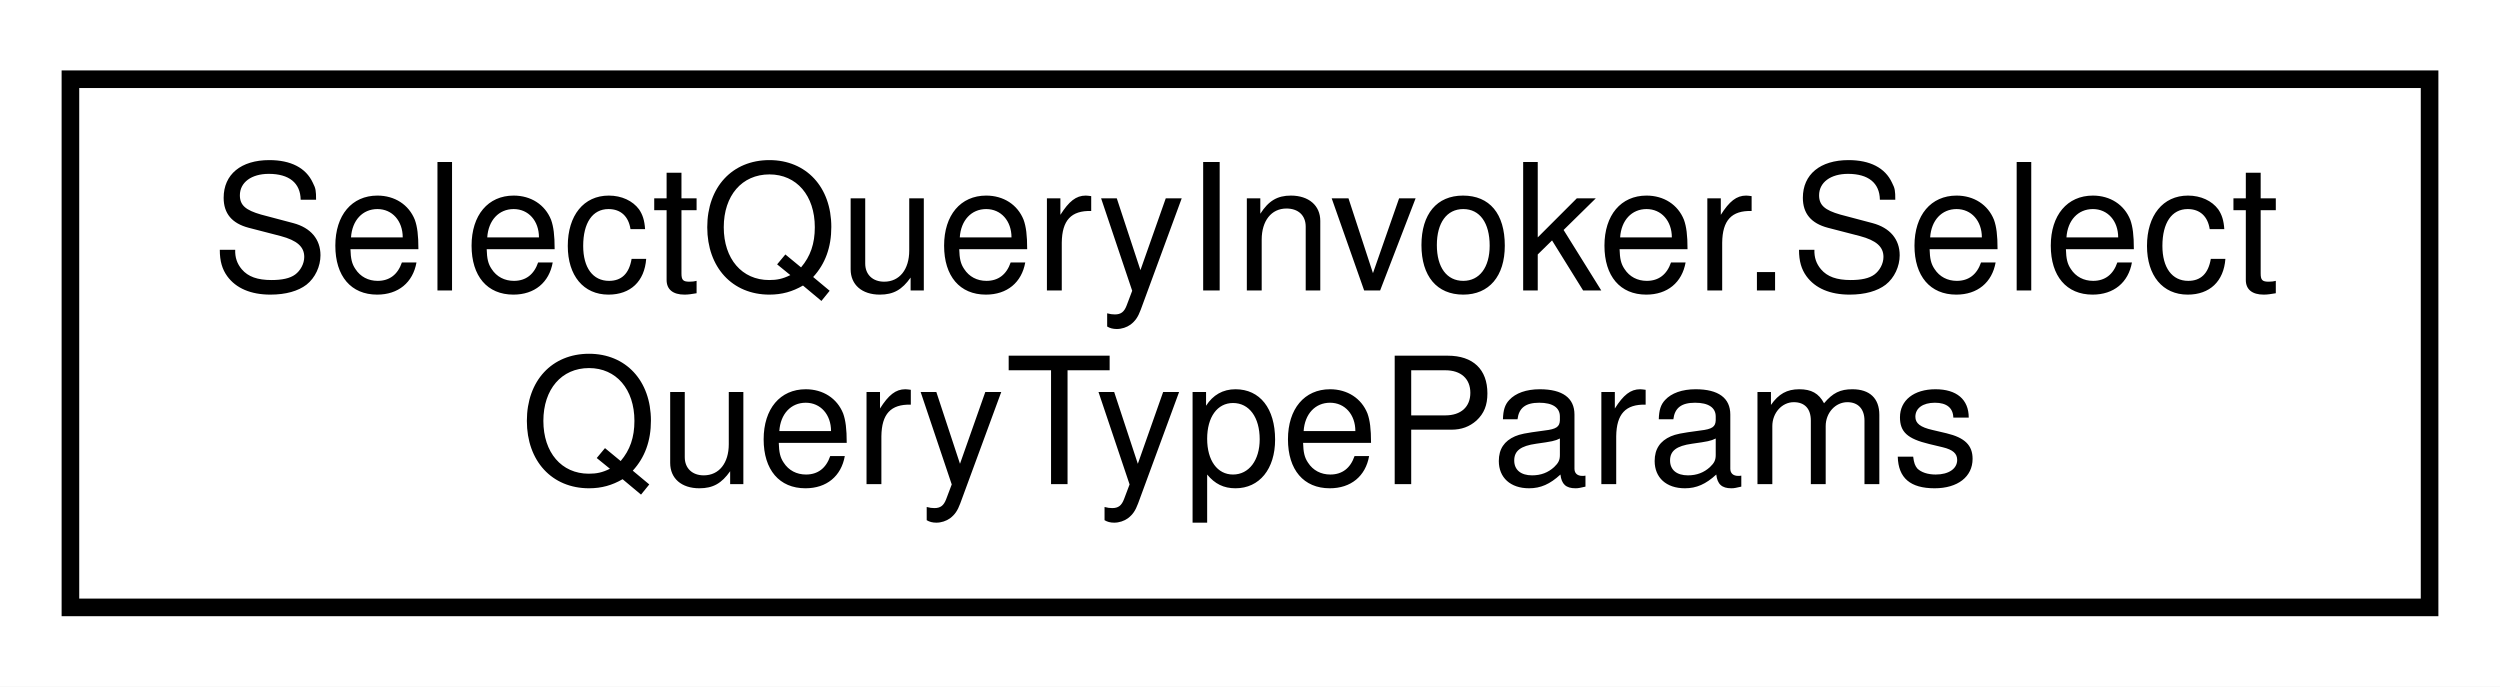
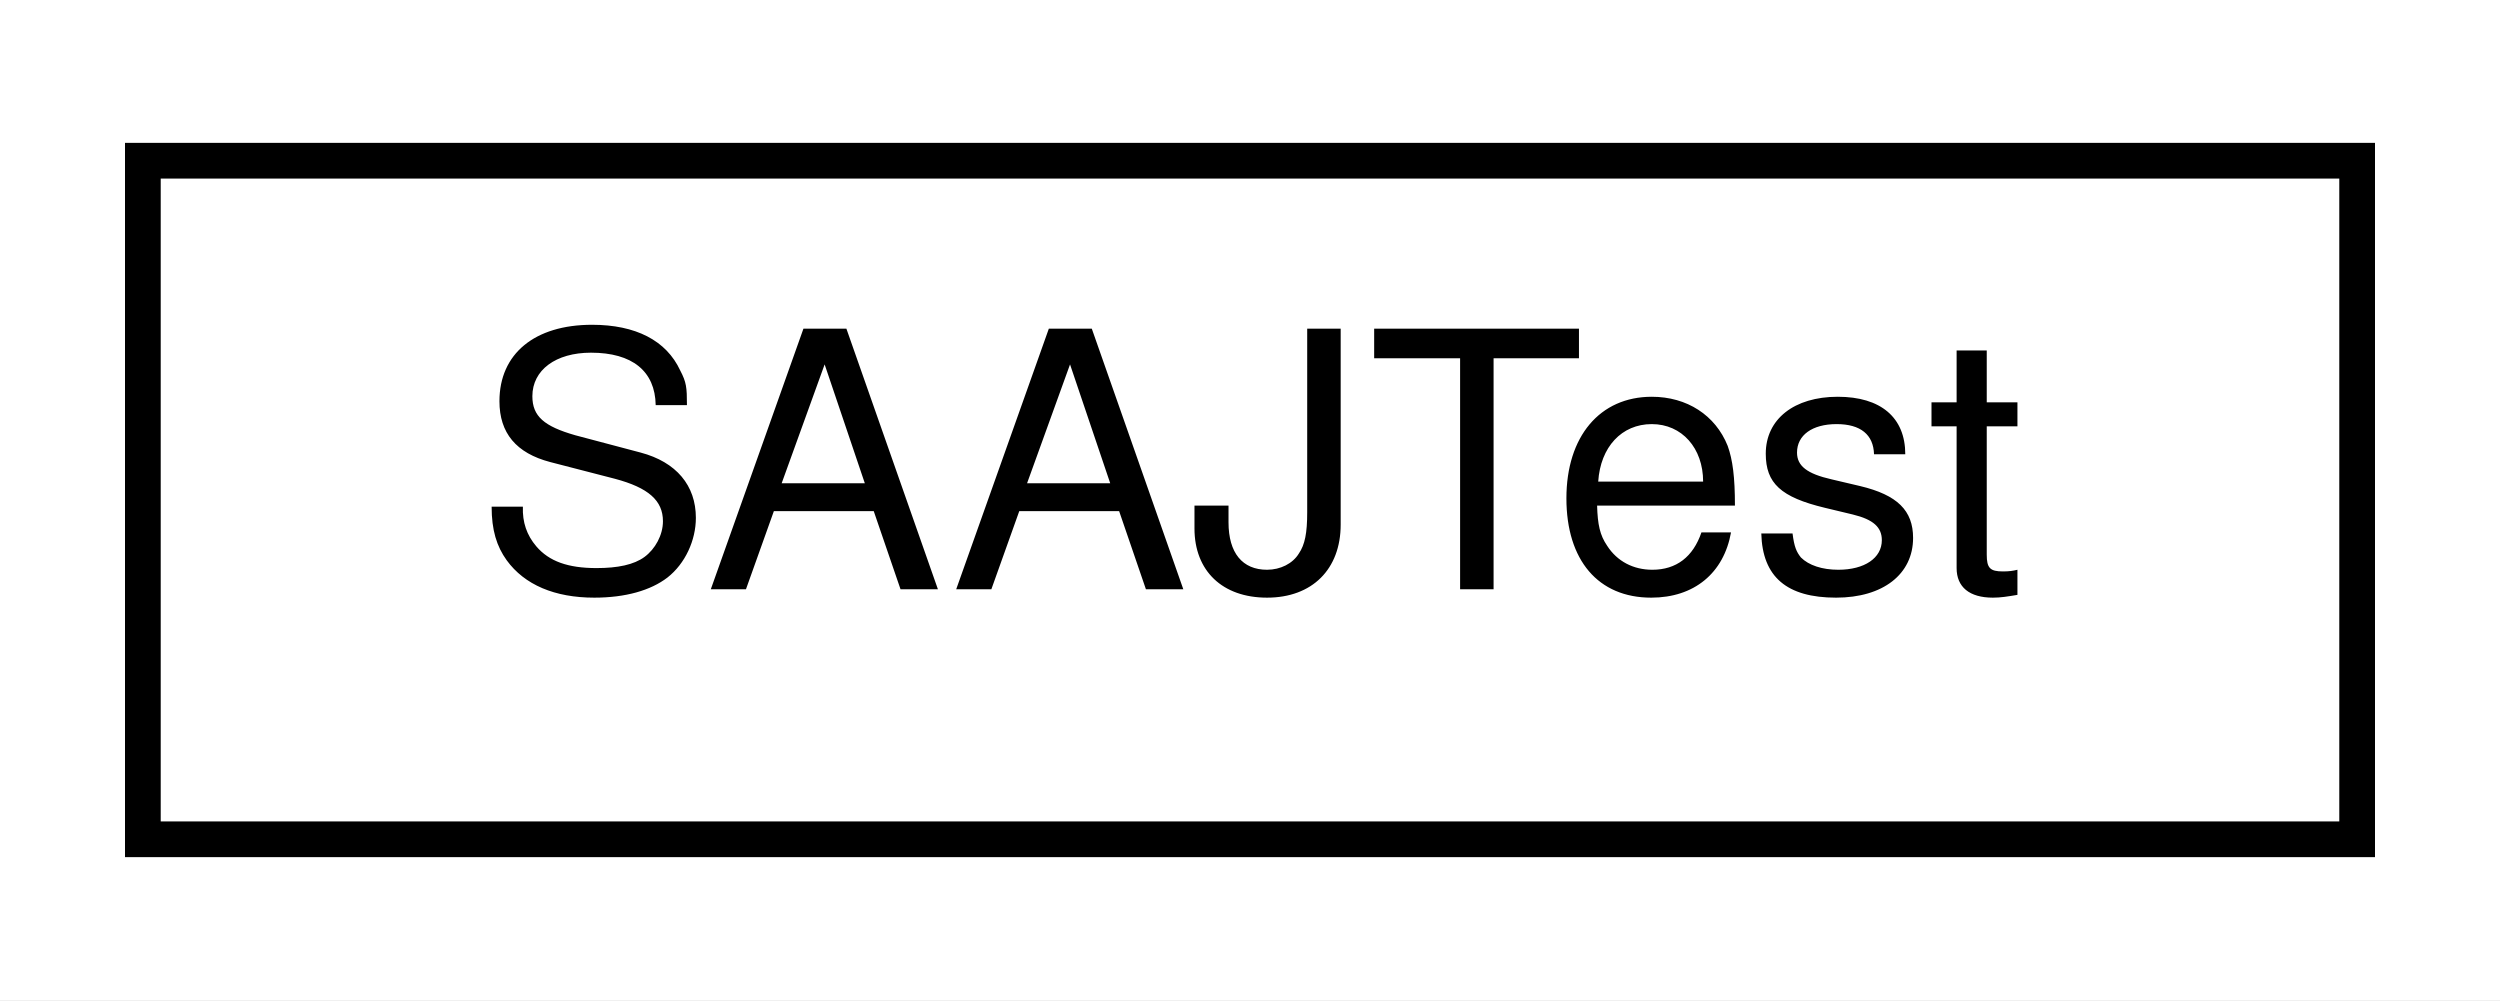
- <svg xmlns="http://www.w3.org/2000/svg" xmlns:xlink="http://www.w3.org/1999/xlink" width="142pt" height="39pt" viewBox="0.00 0.00 142.00 39.00">
-   <g id="graph0" class="graph" transform="scale(1 1) rotate(0) translate(4 35)">
-     <polygon fill="white" stroke="none" points="-4,4 -4,-35 138,-35 138,4 -4,4" />
+ <svg xmlns="http://www.w3.org/2000/svg" xmlns:xlink="http://www.w3.org/1999/xlink" width="70pt" height="28pt" viewBox="0.00 0.00 70.00 28.00">
+   <g id="graph0" class="graph" transform="scale(1 1) rotate(0) translate(4 24)">
+     <polygon fill="white" stroke="none" points="-4,4 -4,-24 66,-24 66,4 -4,4" />
    <g id="node1" class="node">
      <g id="a_node1">
-         <a xlink:href="enumtomoBay_1_1model_1_1sql_1_1framework_1_1SelectQueryInvoker_1_1SelectQueryTypeParams.html" target="_top" xlink:title="Defensive enum defines the acceptable inputs to the factory. ">
-           <polygon fill="white" stroke="black" points="0,-0.5 0,-30.5 134,-30.5 134,-0.5 0,-0.5" />
-           <text text-anchor="start" x="8" y="-18.5" font-family="Helvetica,sans-Serif" font-size="10.00">SelectQueryInvoker.Select</text>
-           <text text-anchor="middle" x="67" y="-7.5" font-family="Helvetica,sans-Serif" font-size="10.00">QueryTypeParams</text>
+         <a xlink:href="classtomoBay_1_1model_1_1royalMail_1_1SAAJTest.html" target="_top" xlink:title="Copyright(C) 2015 Jan P.C. ">
+           <polygon fill="white" stroke="black" points="-3.55271e-15,-0.5 -3.55271e-15,-19.5 62,-19.5 62,-0.5 -3.55271e-15,-0.5" />
+           <text text-anchor="middle" x="31" y="-7.5" font-family="Helvetica,sans-Serif" font-size="10.00">SAAJTest</text>
        </a>
      </g>
    </g>
  </g>
</svg>
